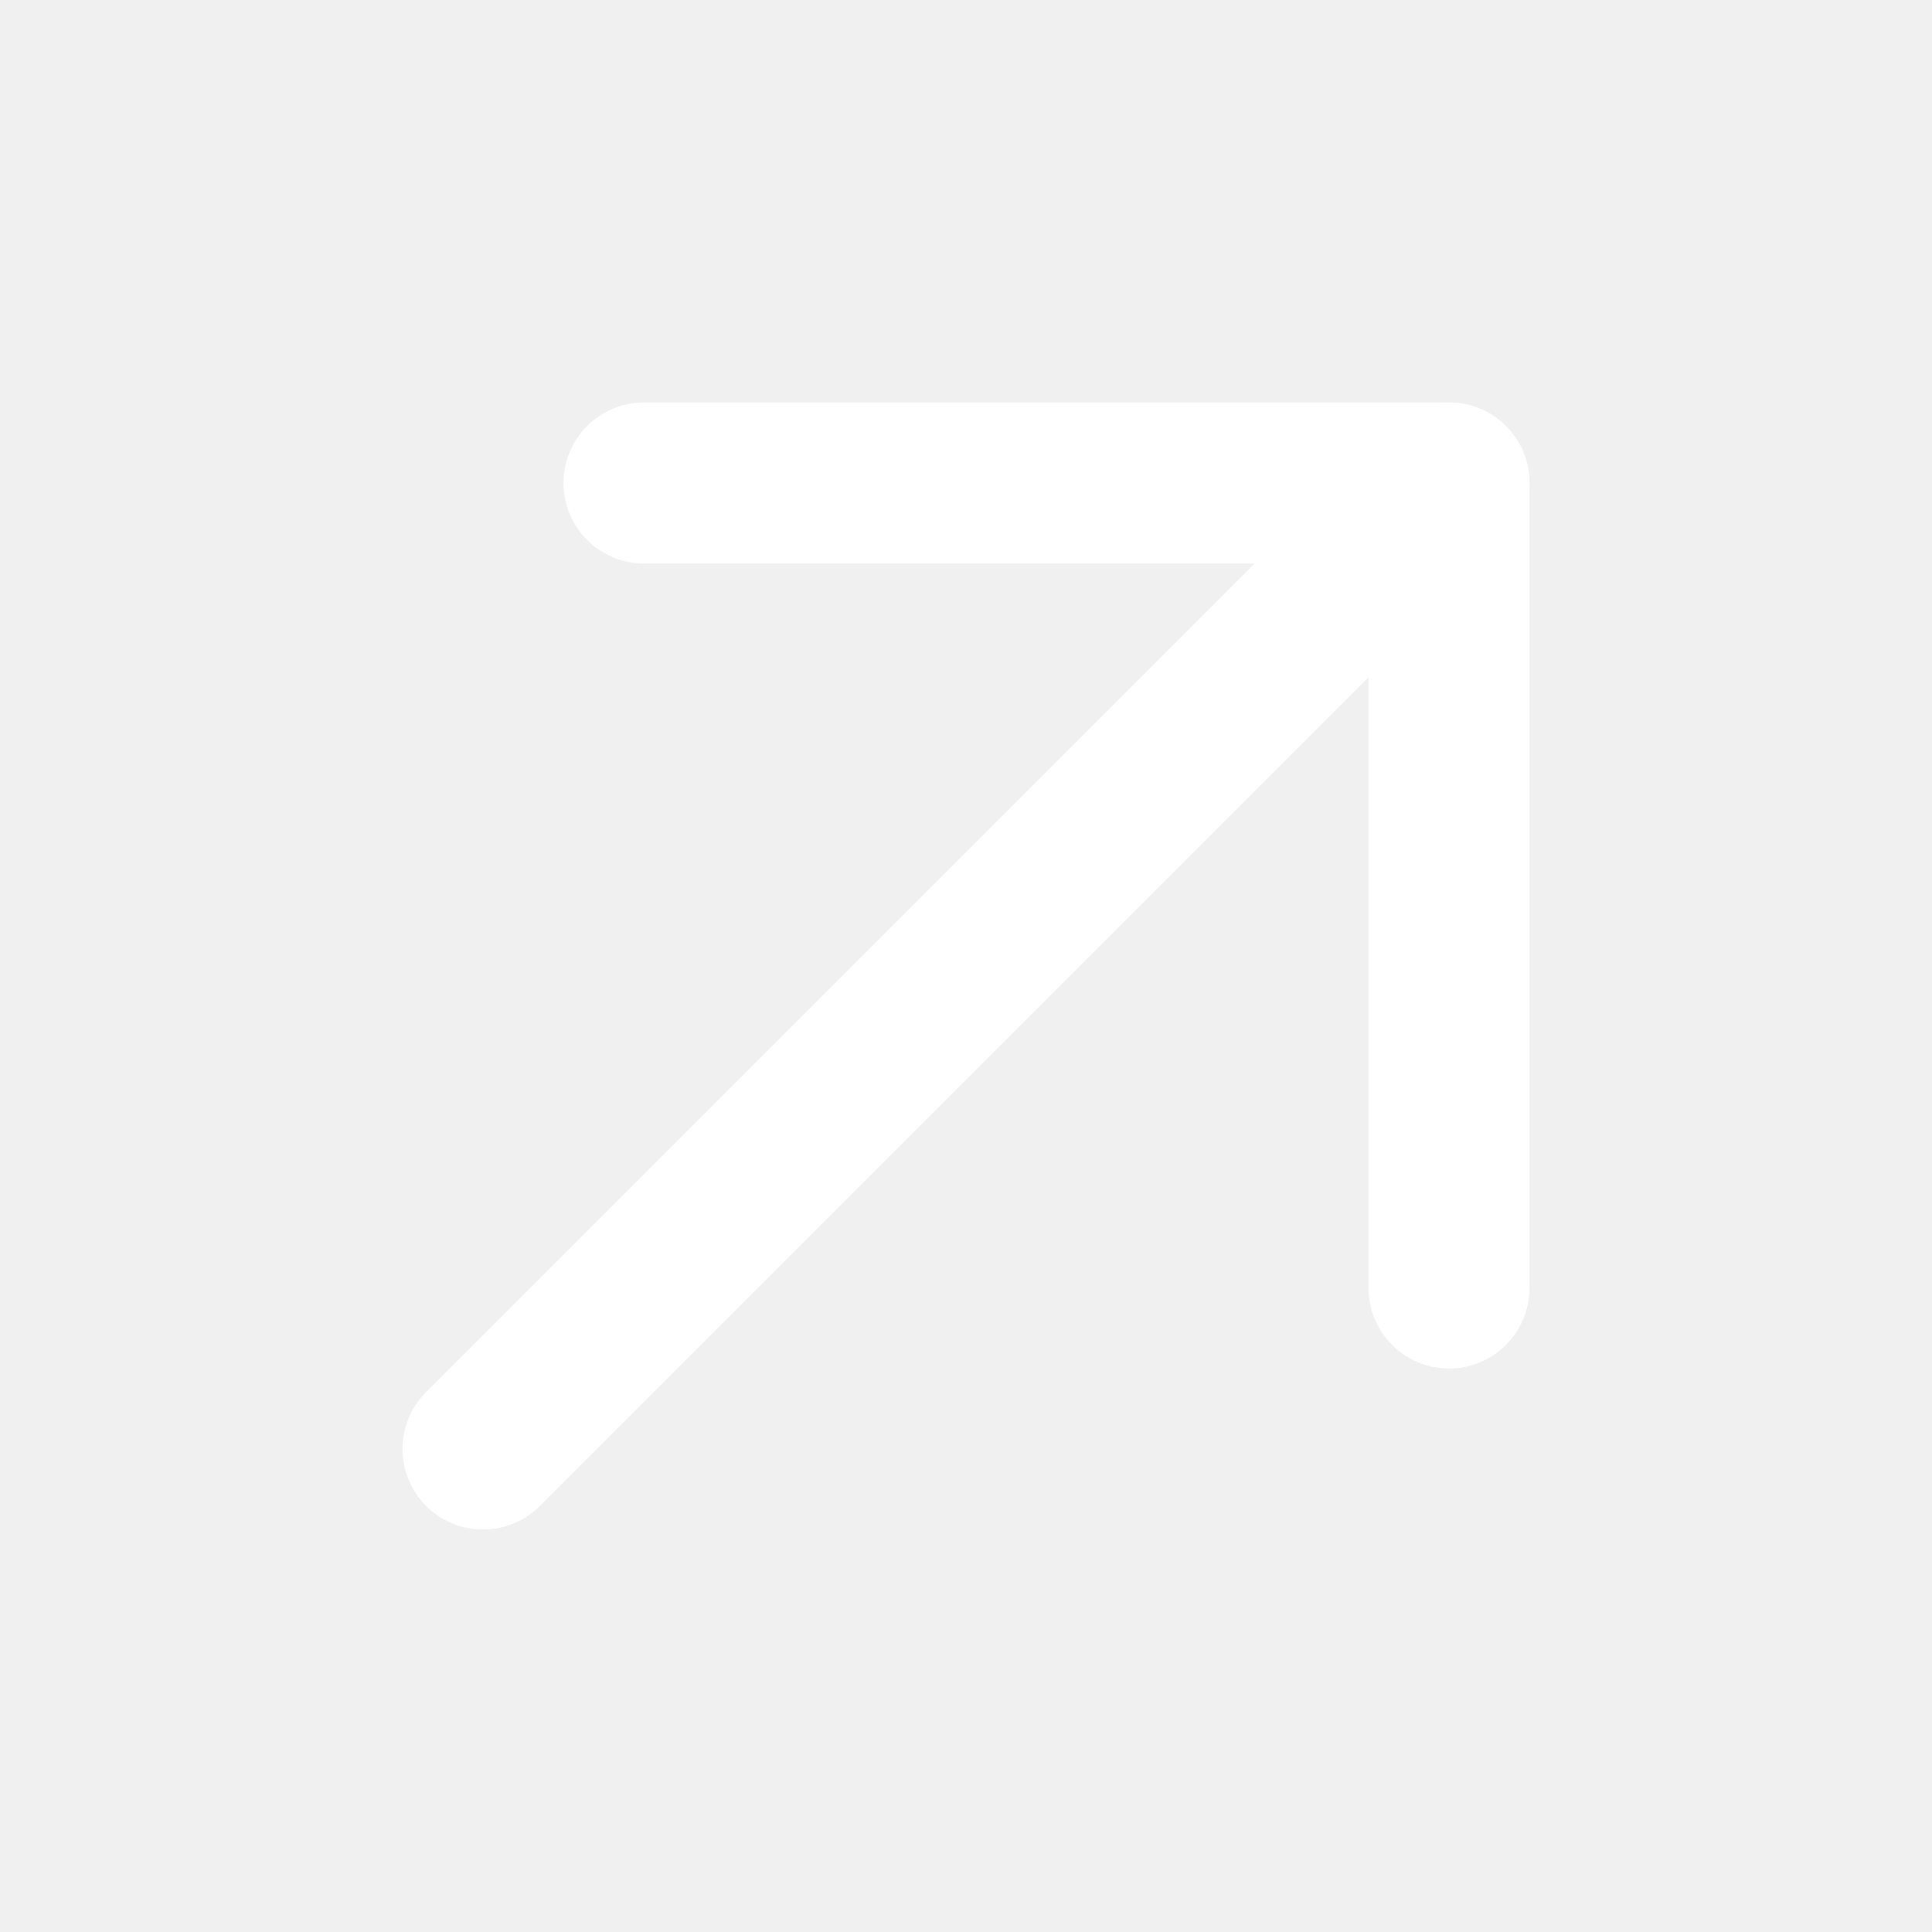
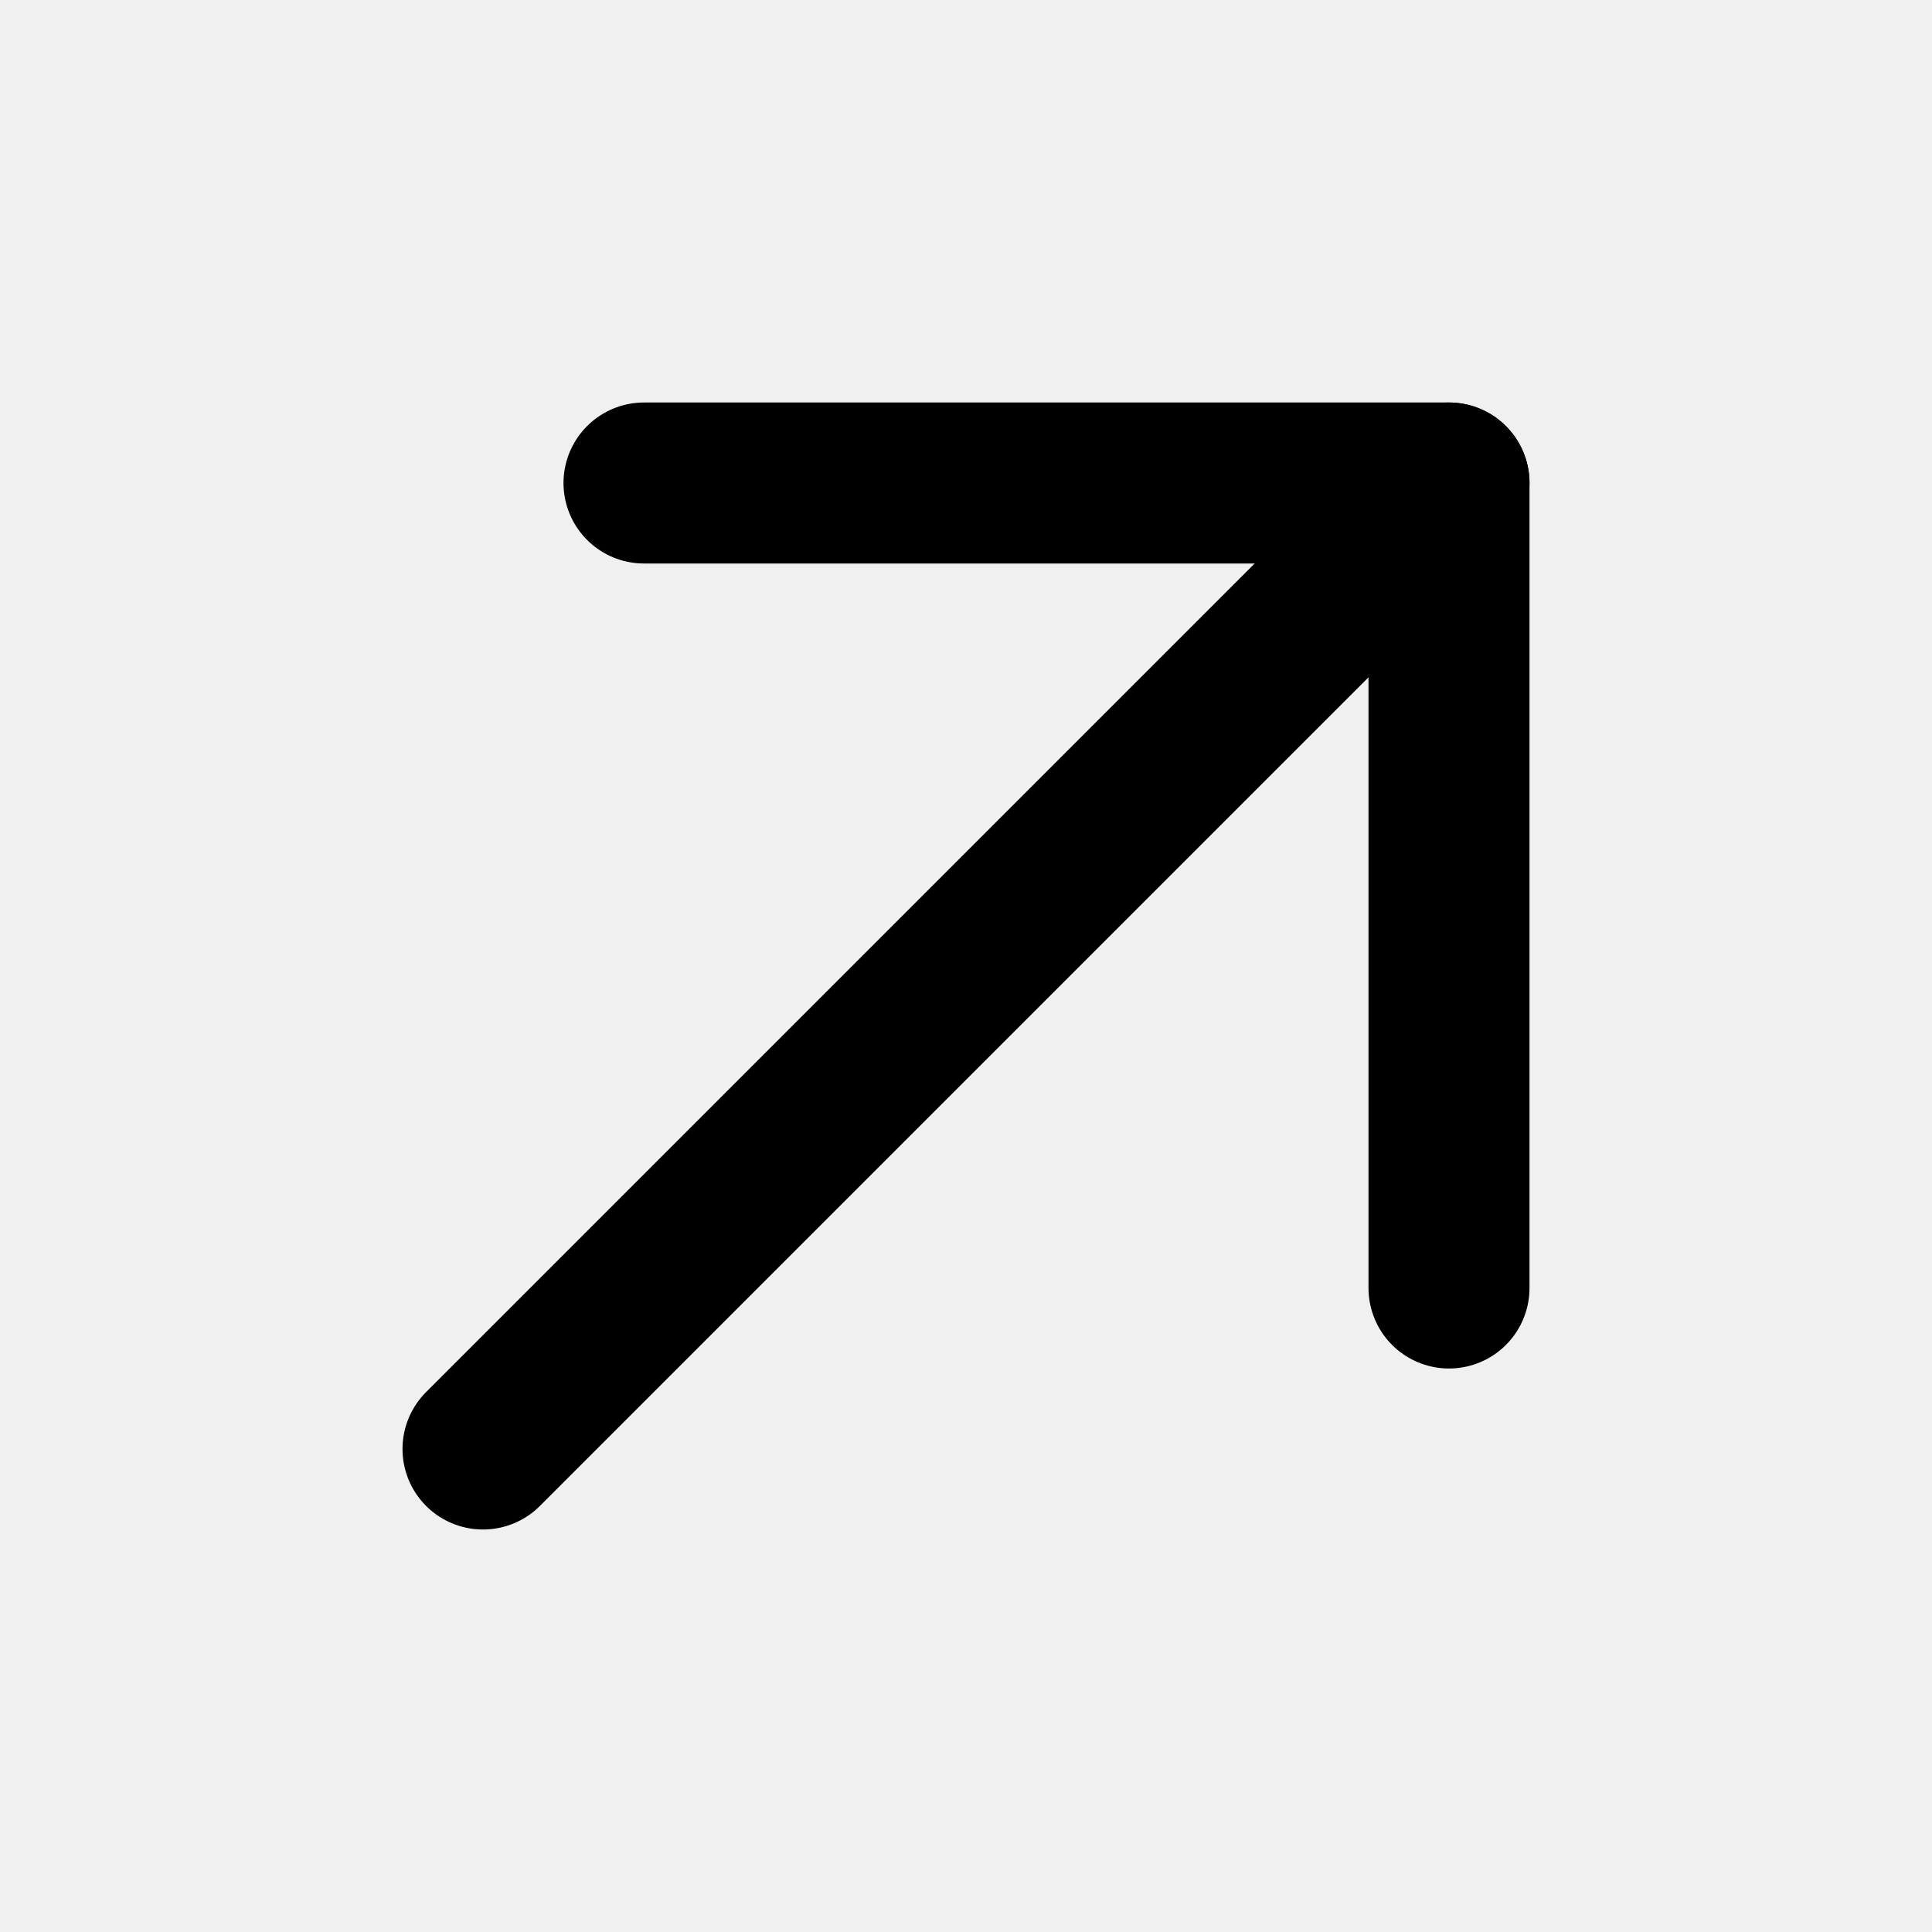
<svg xmlns="http://www.w3.org/2000/svg" width="24" height="24" viewBox="0 0 24 24" fill="none">
-   <path d="M18 6L6 18" stroke="white" stroke-width="2" stroke-linecap="round" stroke-linejoin="round" />
-   <path d="M8 6L18 6L18 16" stroke="white" stroke-width="2" stroke-linecap="round" stroke-linejoin="round" />
+   <path d="M18 6L6 18" stroke="black" stroke-width="2" stroke-linecap="round" stroke-linejoin="round" />
+   <path d="M8 6L18 6L18 16" stroke="black" stroke-width="2" stroke-linecap="round" stroke-linejoin="round" />
</svg>
